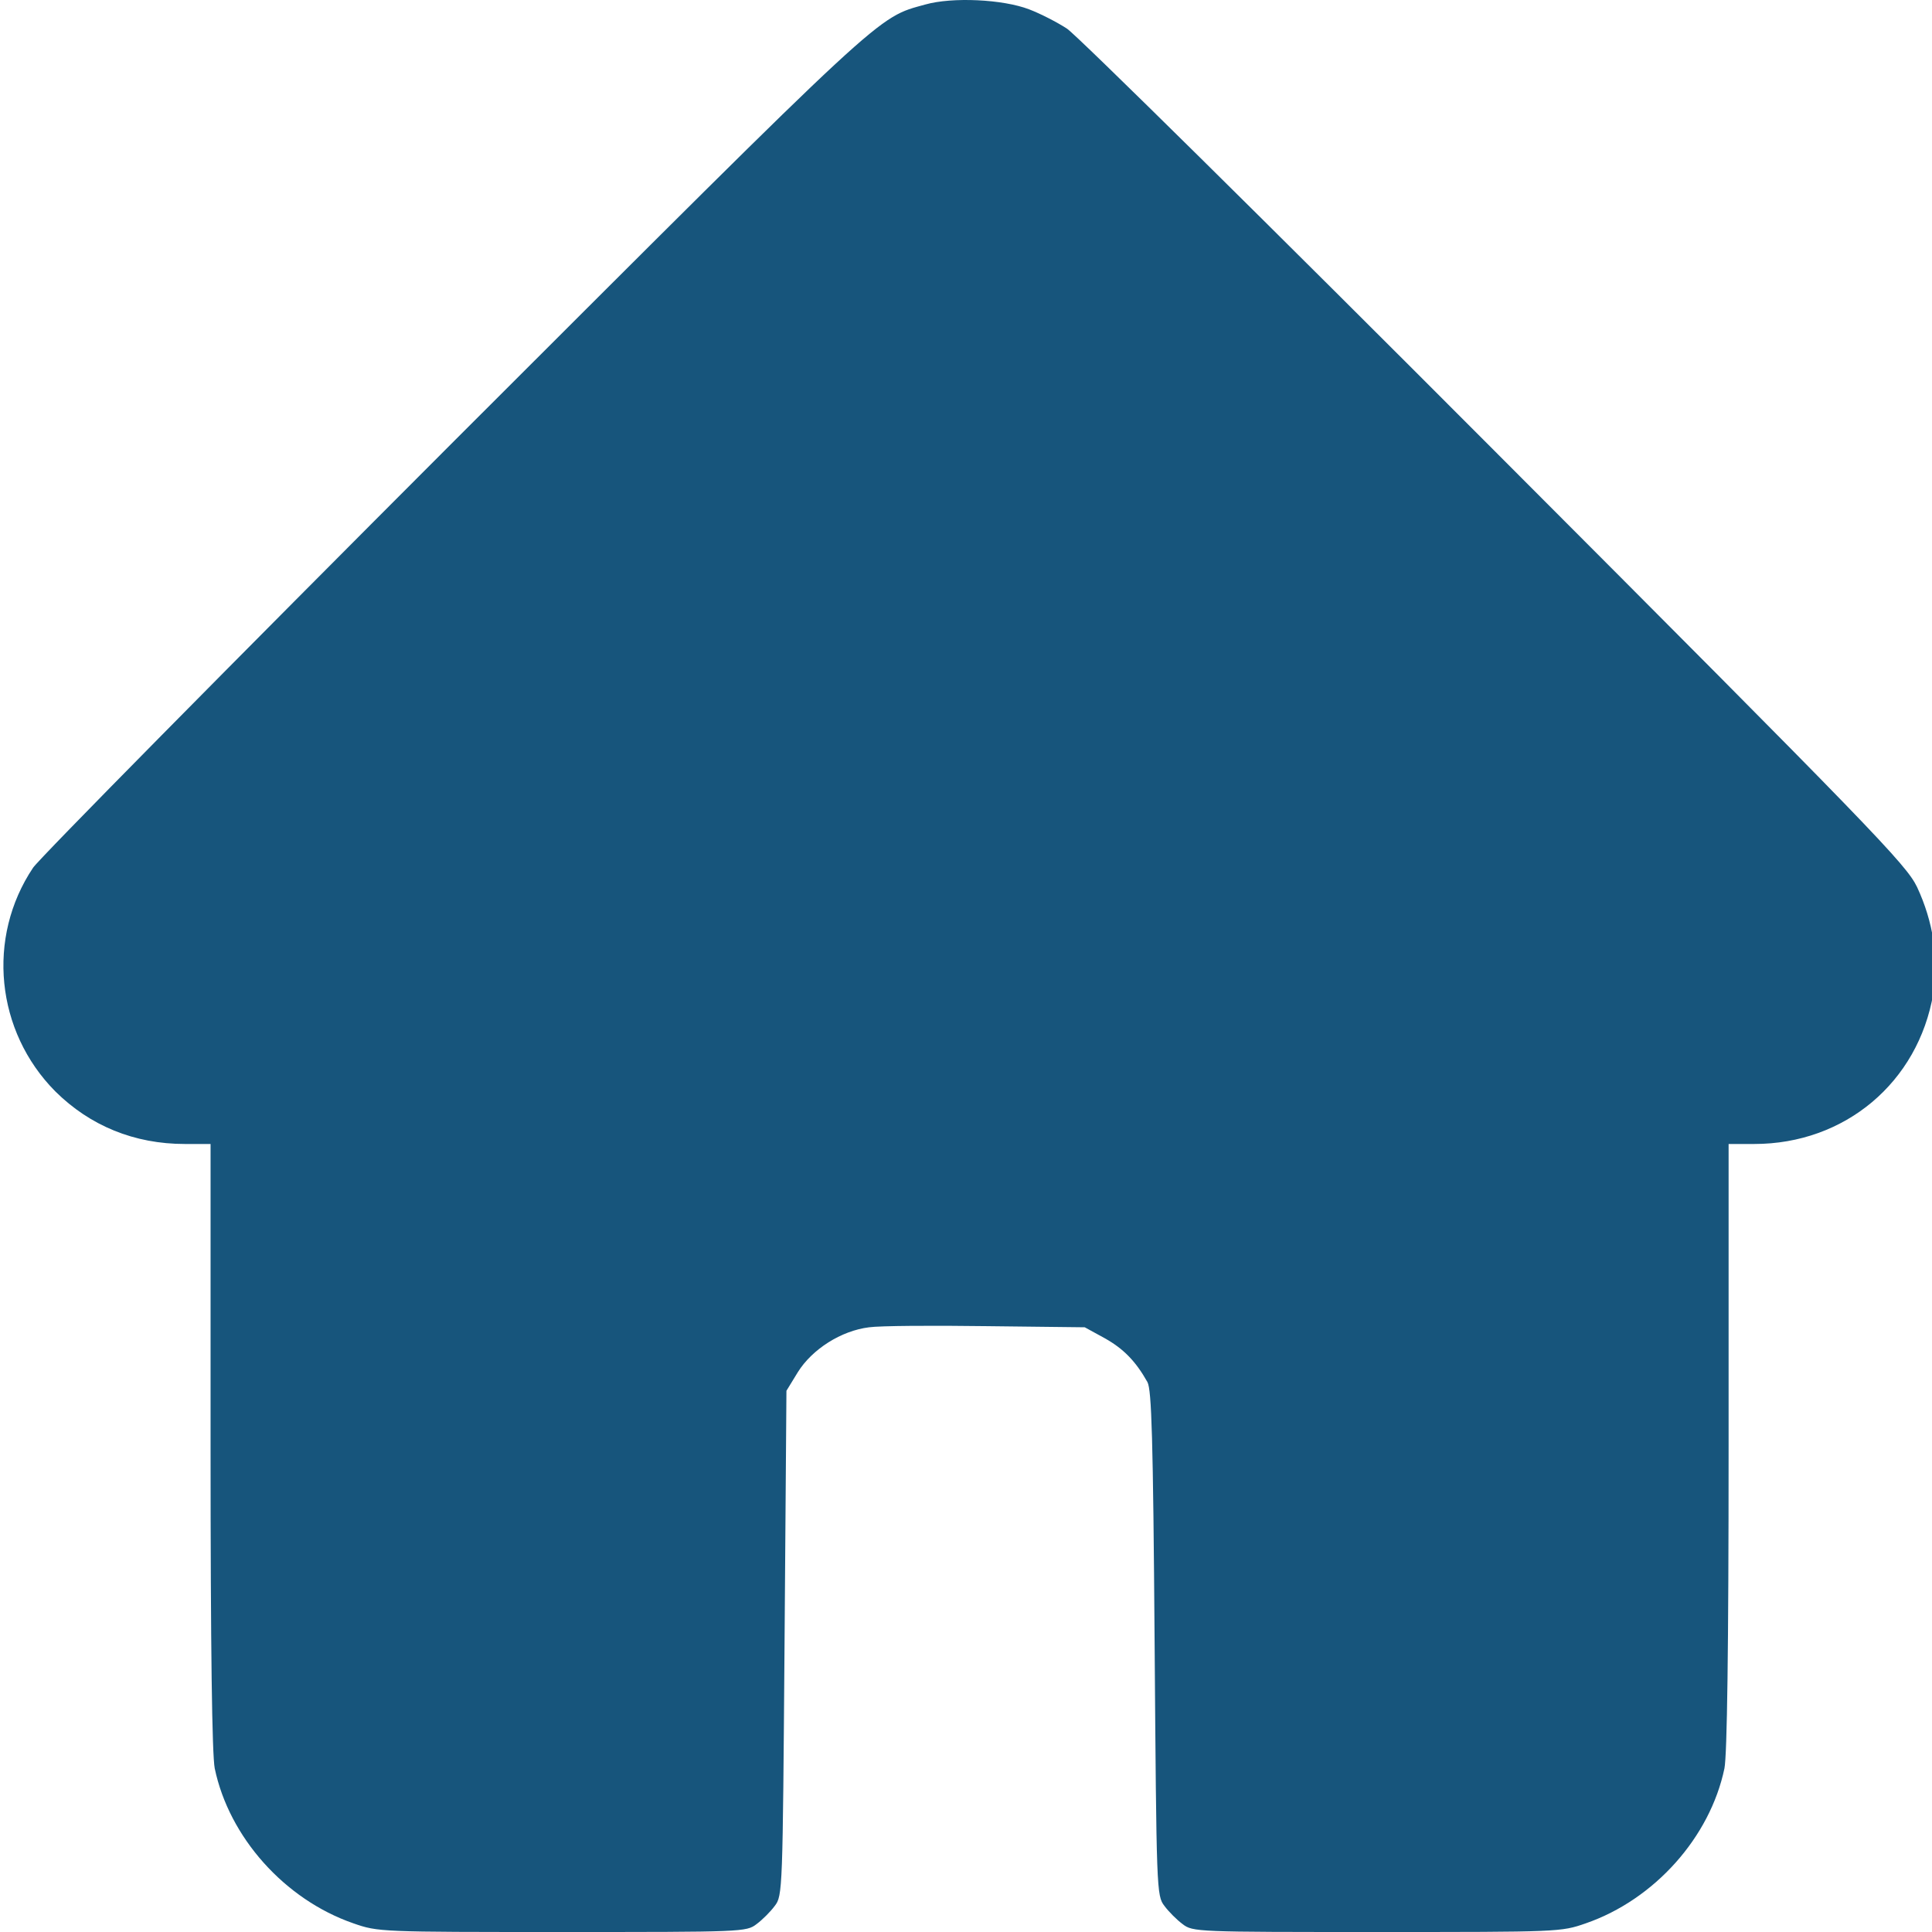
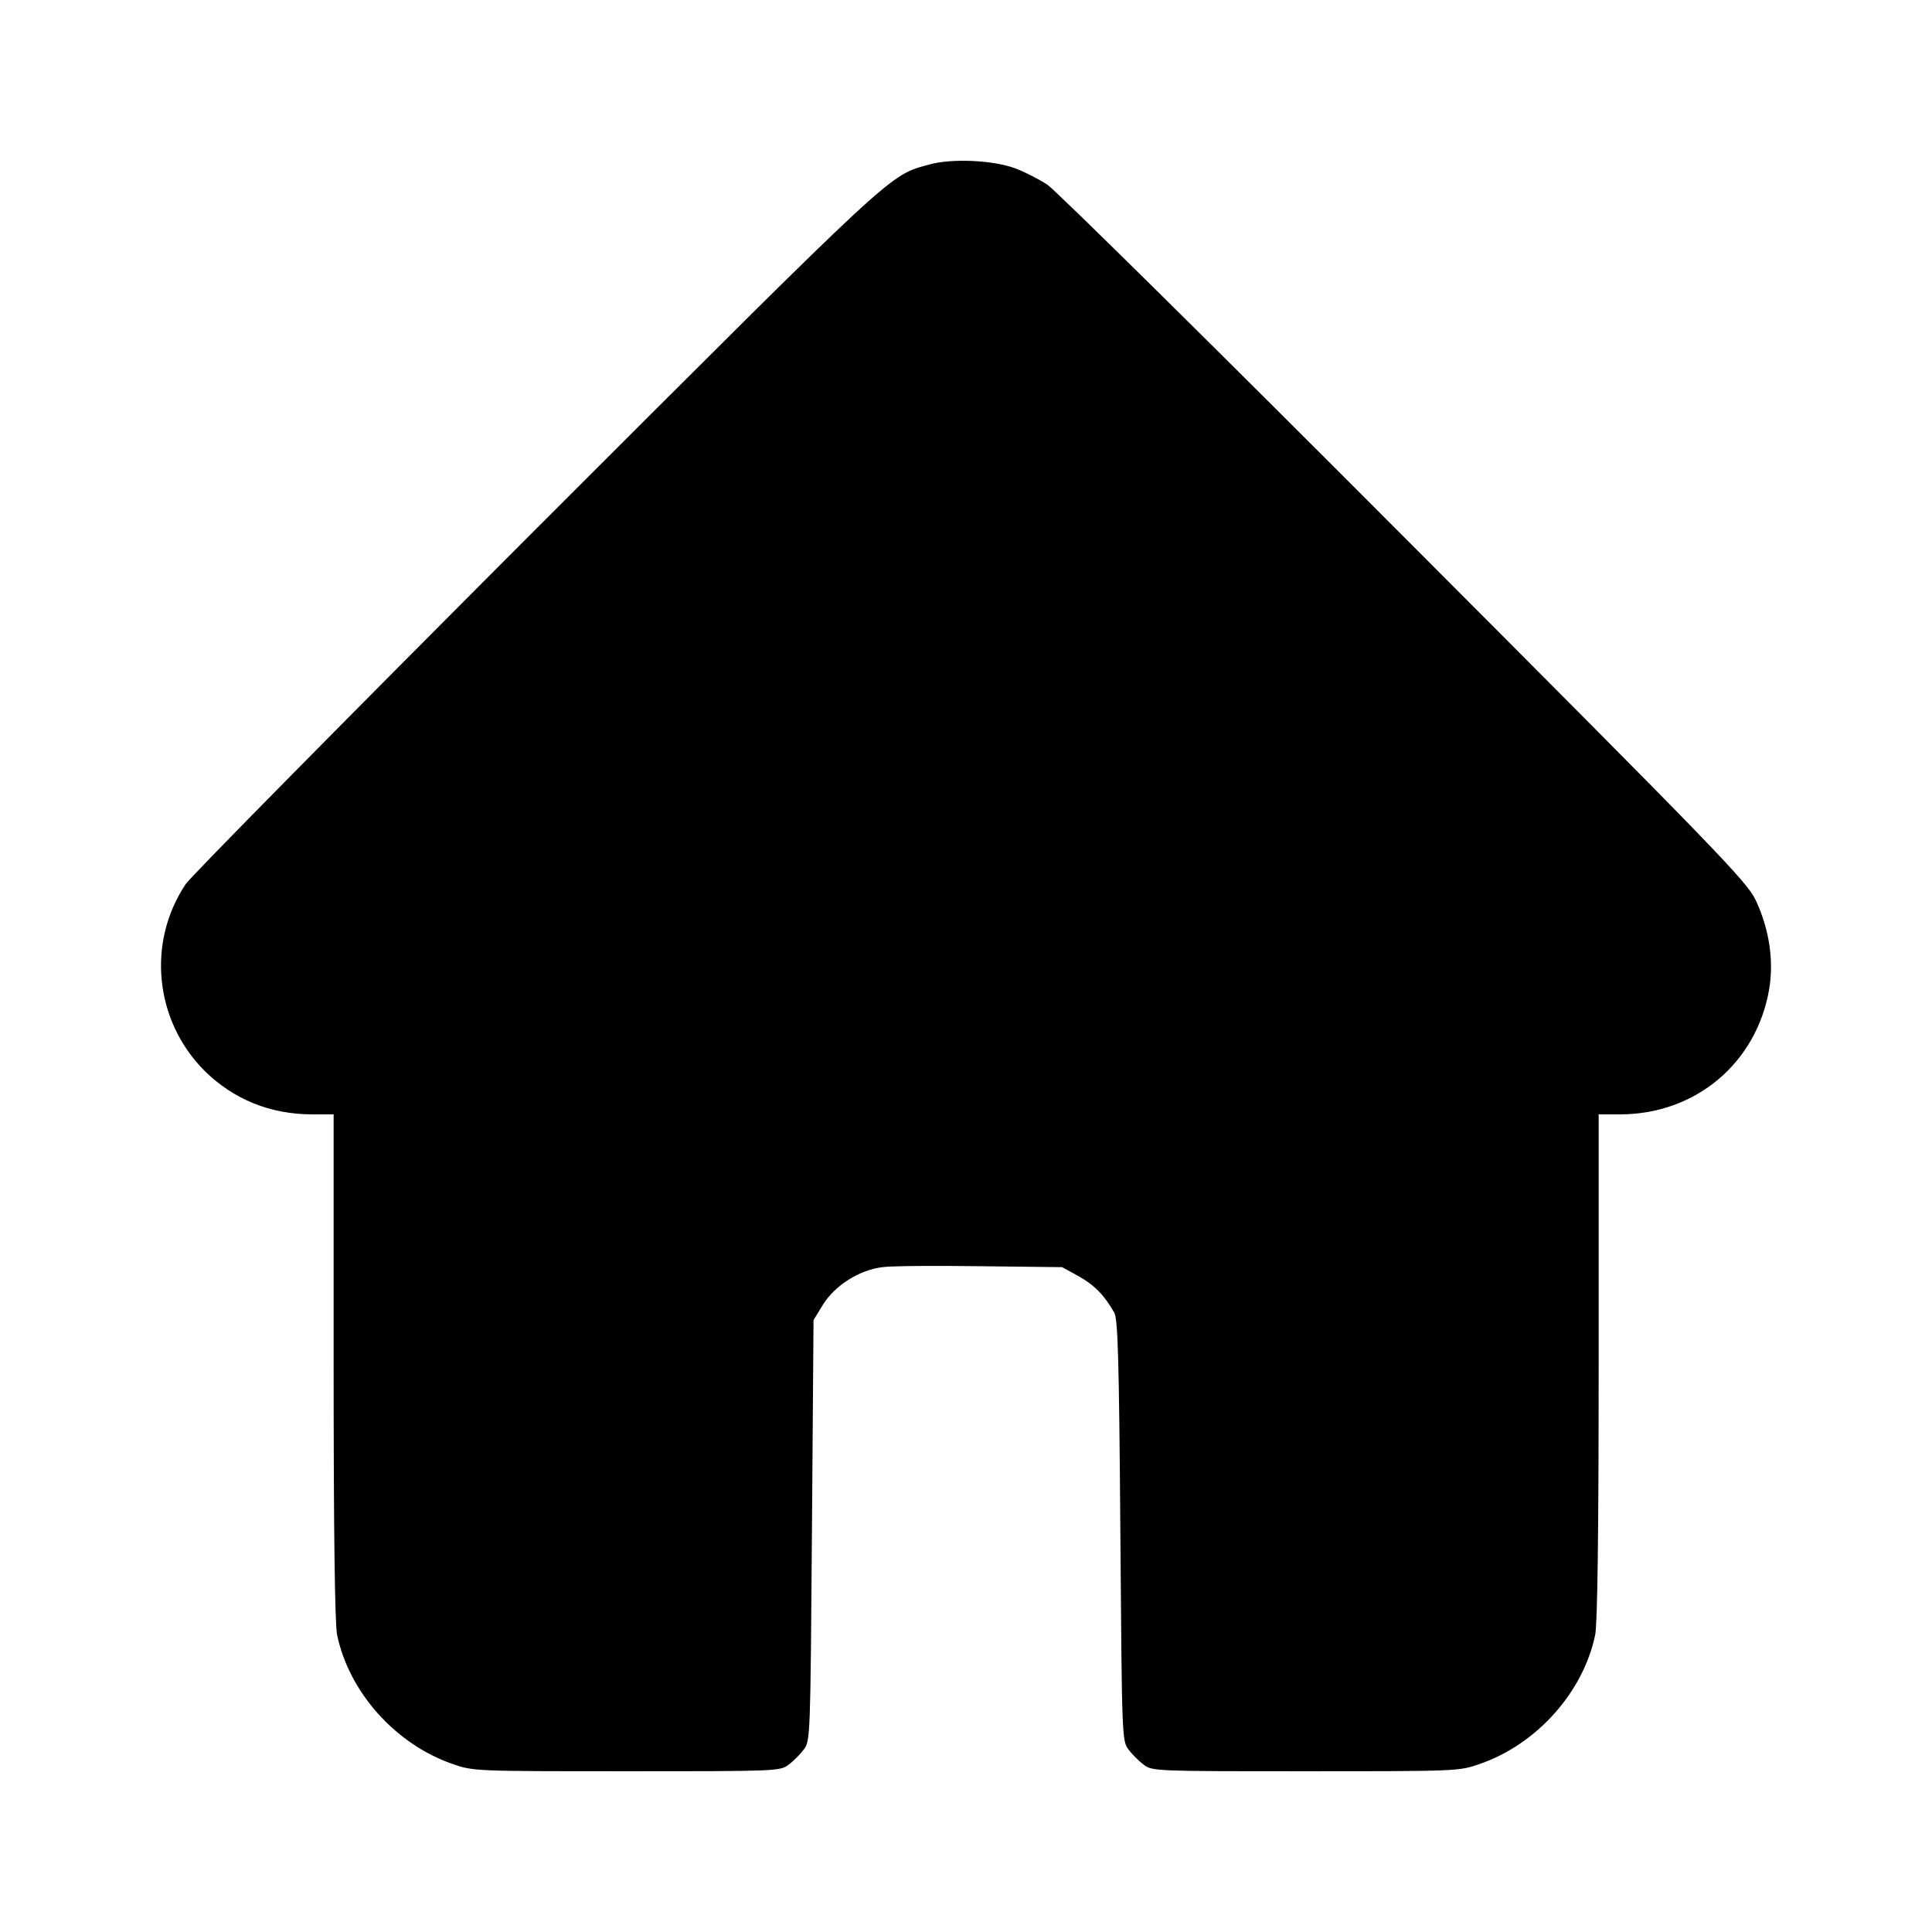
- <svg xmlns="http://www.w3.org/2000/svg" width="100%" height="100%" viewBox="0 0 80 80" version="1.1" xml:space="preserve" style="fill-rule:evenodd;clip-rule:evenodd;stroke-linejoin:round;stroke-miterlimit:2;">
-   <g transform="matrix(1,0,0,1,-810,-360)">
-     <g id="Artboard2" transform="matrix(0.1,0,0,0.1,709.167,360)">
-       <rect x="1008.33" y="0" width="800" height="800" style="fill:none;" />
-       <clipPath id="_clip1">
-         <rect x="1008.33" y="0" width="800" height="800" />
-       </clipPath>
-       <g clip-path="url(#_clip1)">
-         <g transform="matrix(0.156365,-1.65044e-20,1.65044e-20,-0.156499,1009.52,800.782)">
-           <path d="M2443,5105C2313,5069 2349,5102 1197,3952C599,3354 96,2845 80,2821C-44,2636 -19,2388 139,2229C231,2138 348,2090 482,2090L550,2090L550,1290C550,749 554,474 561,438C599,256 746,91 928,28C994,5 999,5 1482,5C1958,5 1969,5 1996,26C2011,37 2033,59 2044,74C2065,101 2065,114 2070,769L2075,1437L2105,1486C2143,1547 2220,1596 2294,1605C2322,1609 2462,1610 2605,1608L2865,1605L2918,1576C2968,1548 3000,1515 3031,1460C3042,1439 3046,1316 3050,768C3055,114 3055,101 3076,74C3087,59 3109,37 3124,26C3151,5 3162,5 3638,5C4121,5 4126,5 4192,28C4374,91 4521,256 4559,438C4566,474 4570,749 4570,1290L4570,2090L4638,2090C4878,2090 5072,2253 5112,2488C5127,2580 5112,2678 5069,2770C5040,2830 4953,2920 3951,3923C3354,4521 2844,5024 2818,5041C2792,5058 2747,5081 2718,5092C2648,5119 2514,5125 2443,5105Z" style="fill:rgb(23,85,124);fill-rule:nonzero;" />
-         </g>
-       </g>
-     </g>
+ <svg xmlns="http://www.w3.org/2000/svg" width="100%" height="100%" viewBox="0 0 96 96" version="1.1" xml:space="preserve" style="fill-rule:evenodd;clip-rule:evenodd;stroke-linejoin:round;stroke-miterlimit:2;">
+   <g transform="matrix(0.0156365,-5.03764e-21,5.03507e-21,-0.0156545,7.97794,88.09)">
+     <path d="M2443,5105C2313,5069 2349,5102 1197,3952C599,3354 96,2845 80,2821C-44,2636 -19,2388 139,2229C231,2138 348,2090 482,2090L550,2090L550,1290C550,749 554,474 561,438C599,256 746,91 928,28C994,5 999,5 1482,5C1958,5 1969,5 1996,26C2011,37 2033,59 2044,74C2065,101 2065,114 2070,769L2075,1437L2105,1486C2143,1547 2220,1596 2294,1605C2322,1609 2462,1610 2605,1608L2865,1605L2918,1576C2968,1548 3000,1515 3031,1460C3042,1439 3046,1316 3050,768C3055,114 3055,101 3076,74C3087,59 3109,37 3124,26C3151,5 3162,5 3638,5C4121,5 4126,5 4192,28C4374,91 4521,256 4559,438C4566,474 4570,749 4570,1290L4570,2090L4638,2090C4878,2090 5072,2253 5112,2488C5127,2580 5112,2678 5069,2770C5040,2830 4953,2920 3951,3923C3354,4521 2844,5024 2818,5041C2792,5058 2747,5081 2718,5092C2648,5119 2514,5125 2443,5105Z" style="fill-rule:nonzero;" />
  </g>
</svg>
